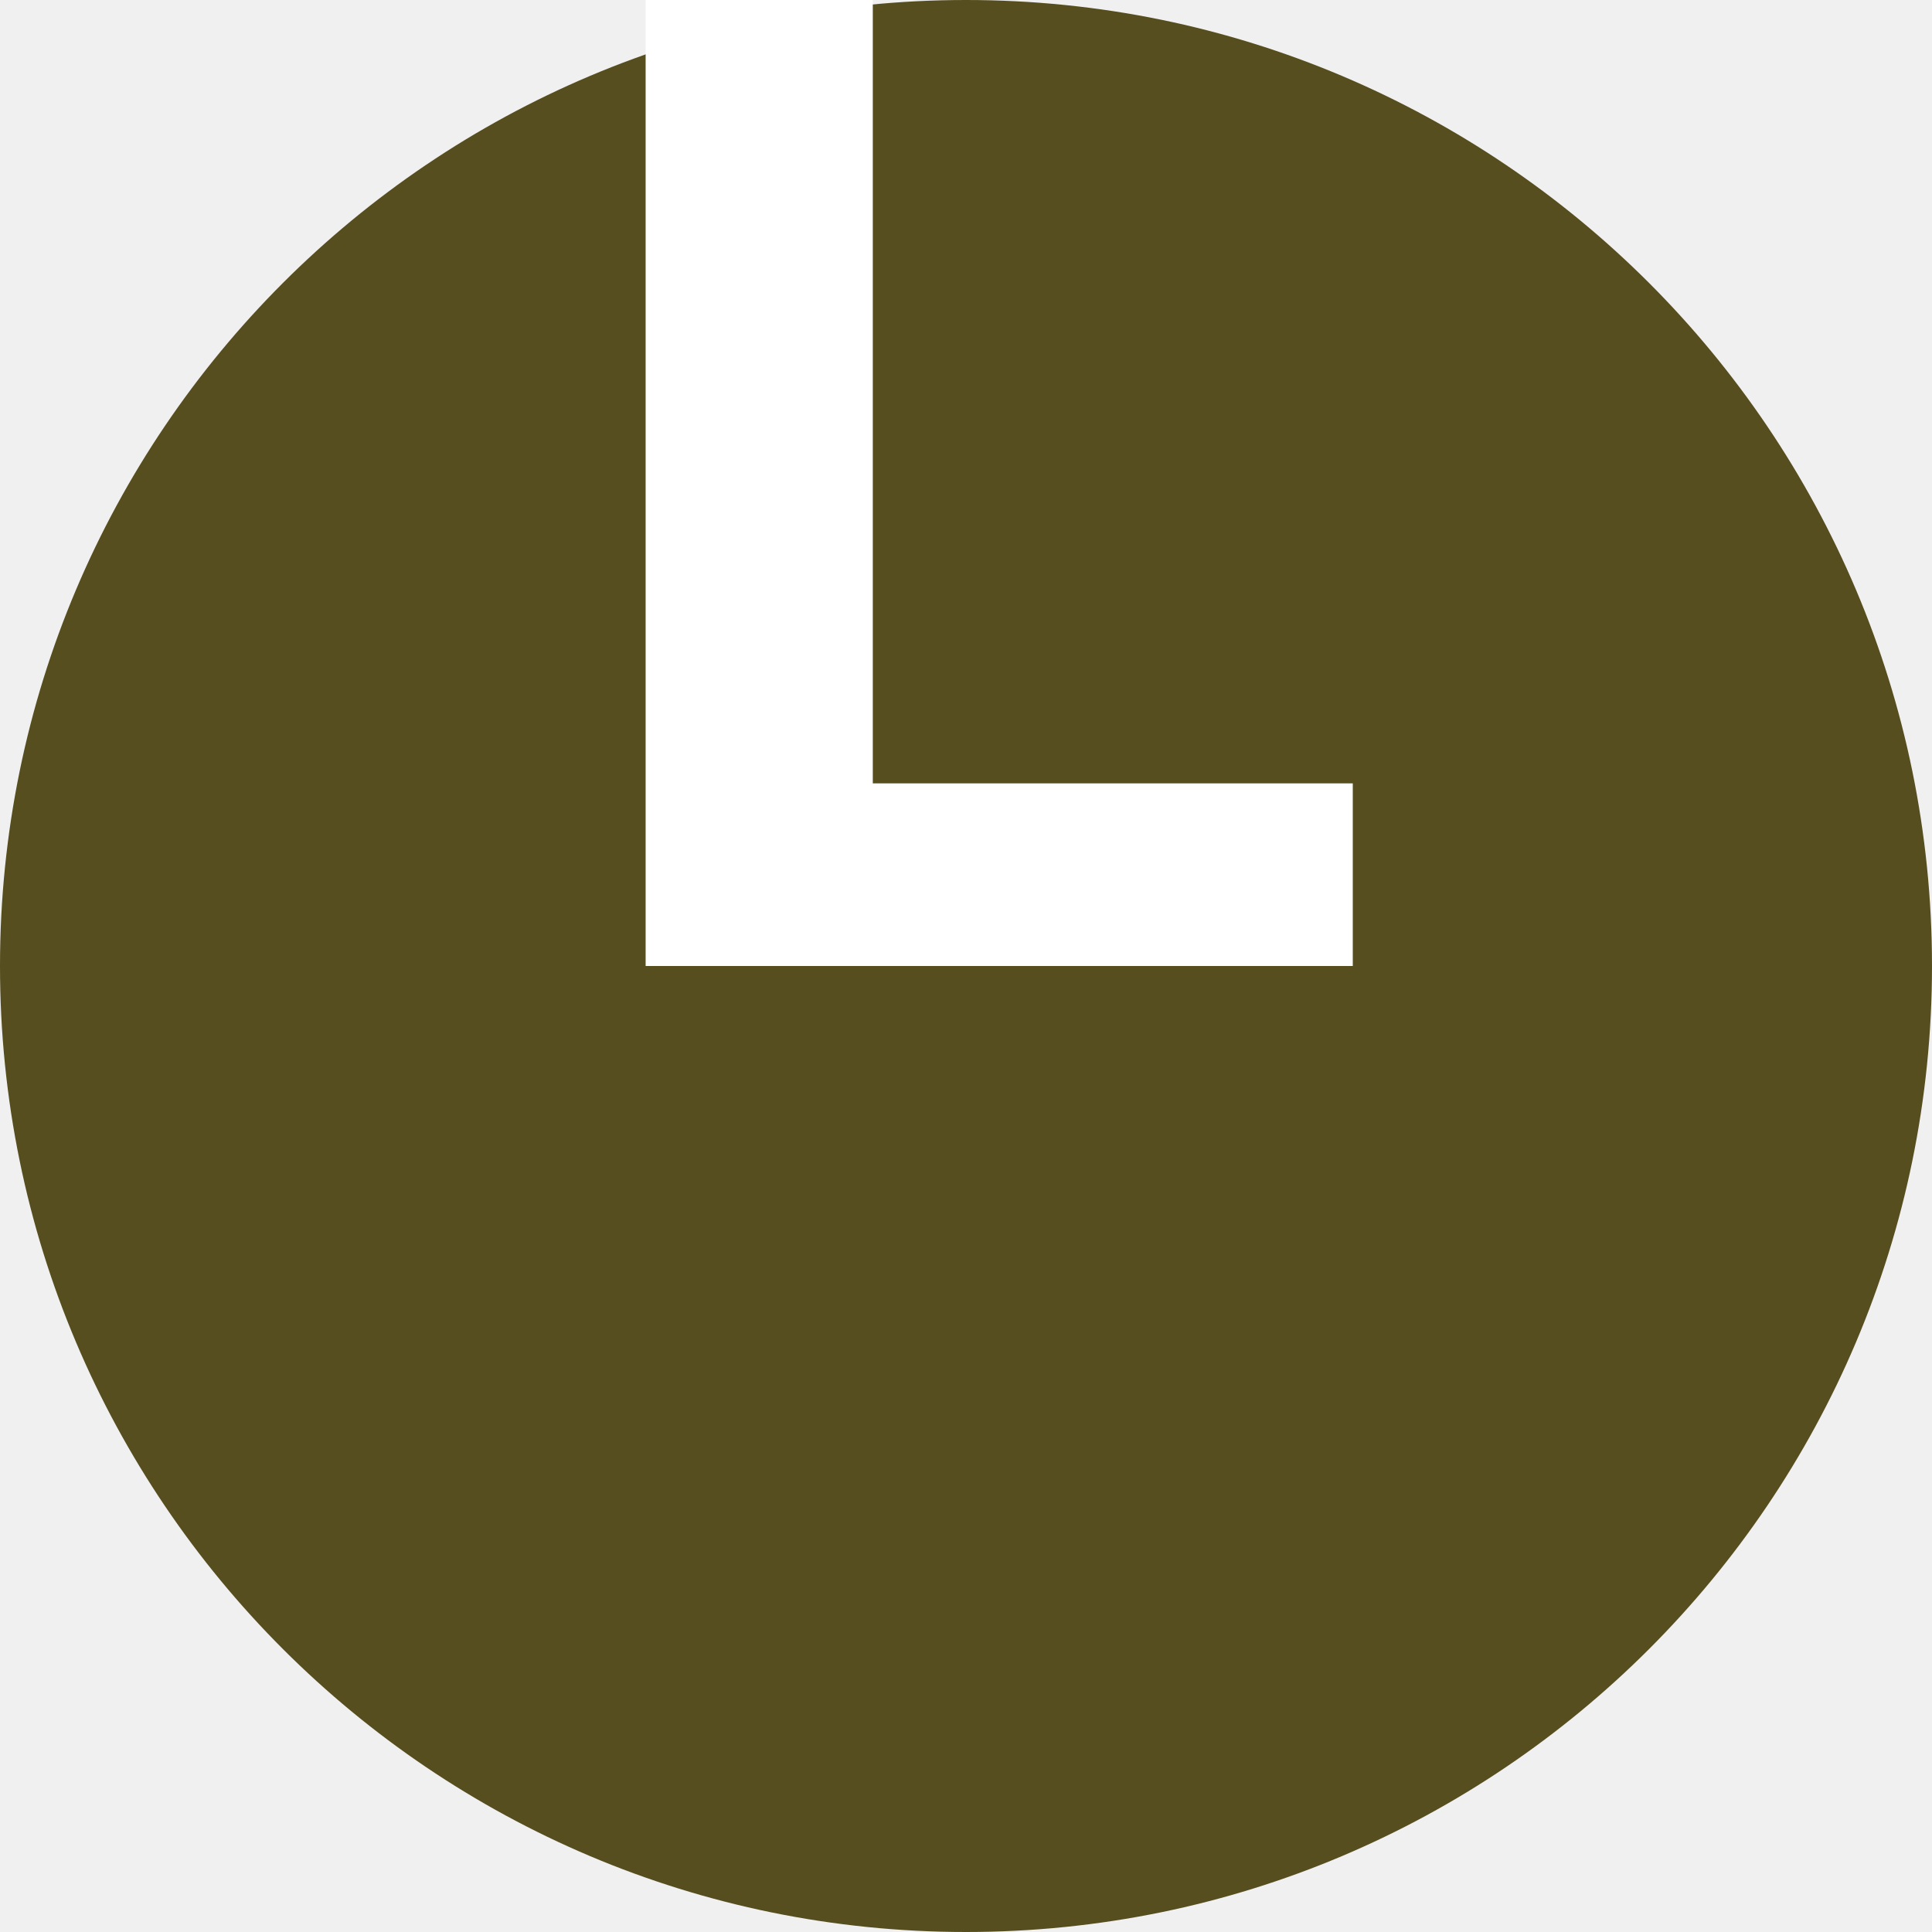
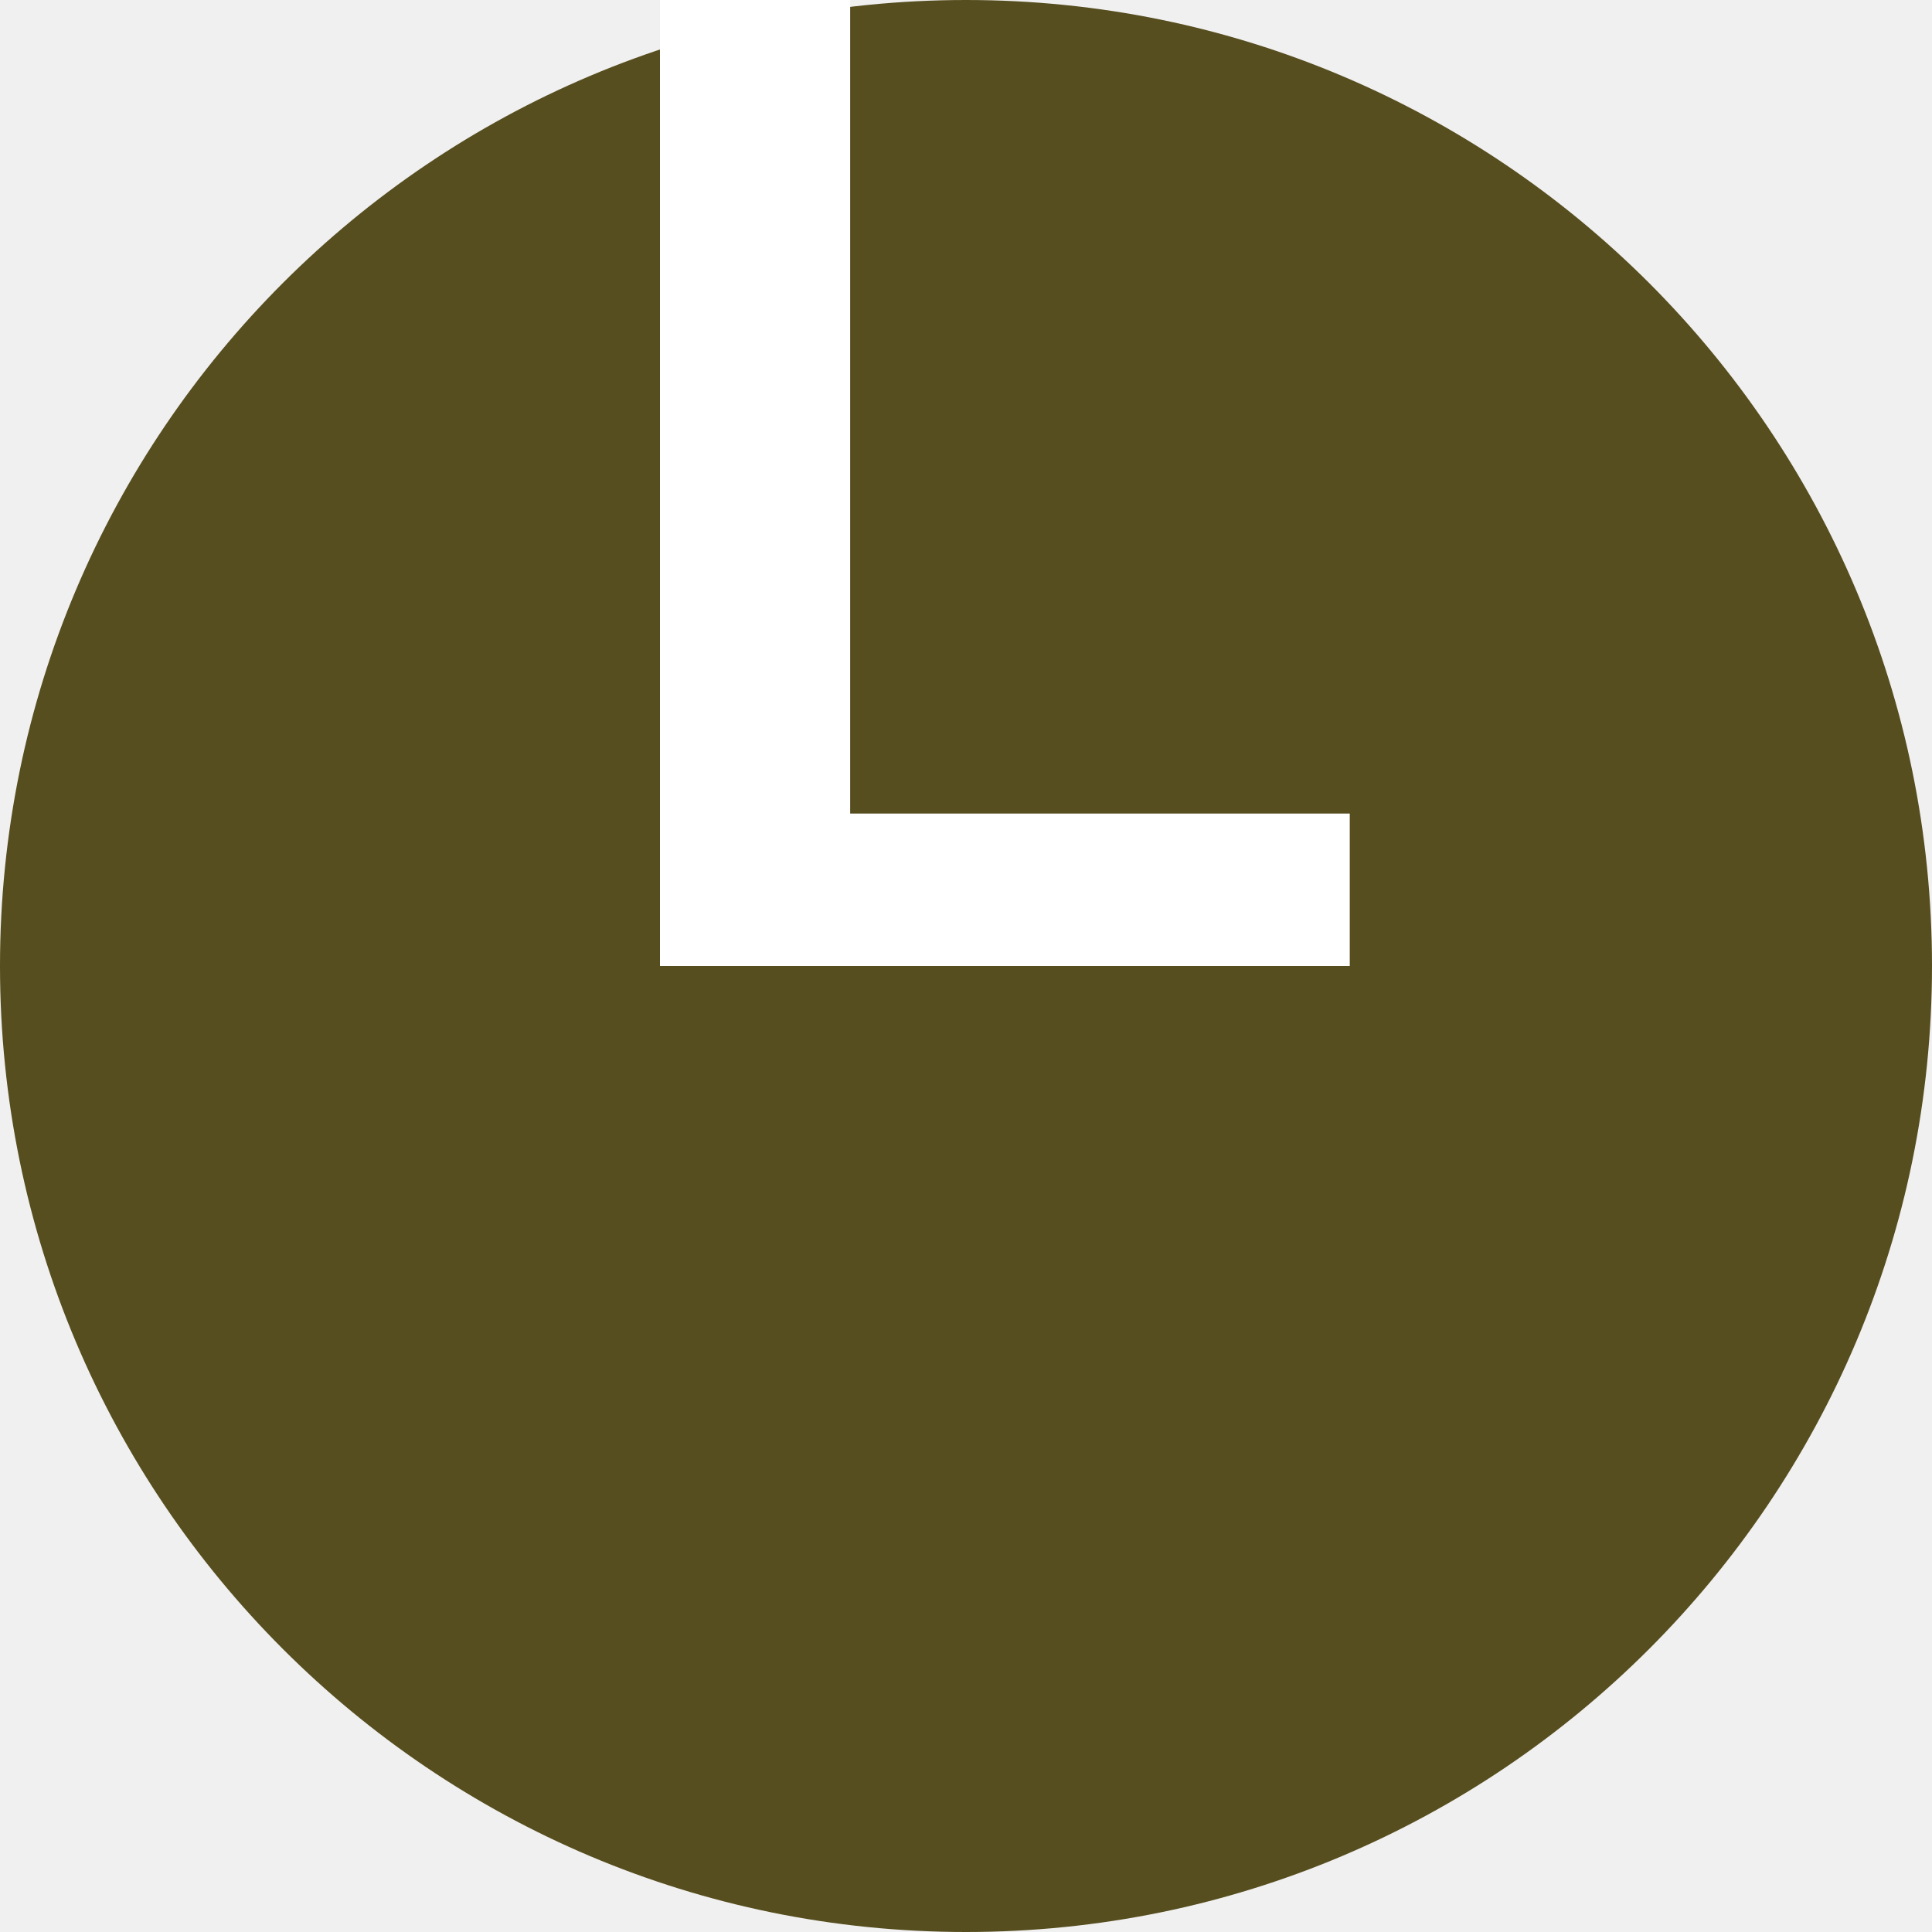
<svg xmlns="http://www.w3.org/2000/svg" viewBox="0 0 200 200" width="200" height="200">
  <circle cx="100" cy="100" r="100" fill="#574E1F" />
-   <text x="100" y="100" text-anchor="middle" font-family="Roboto-Condensed,Roboto,Helvetica,Arial,sans-serif" font-weight="700" alignment-baseline="central" font-size="160" fill="white">
+   <text x="100" y="100" text-anchor="middle" font-family="Roboto-Condensed,Roboto,Helvetica,Arial,sans-serif" font-weight="500" alignment-baseline="central" font-size="160" fill="white">
        L
    </text>
</svg>
